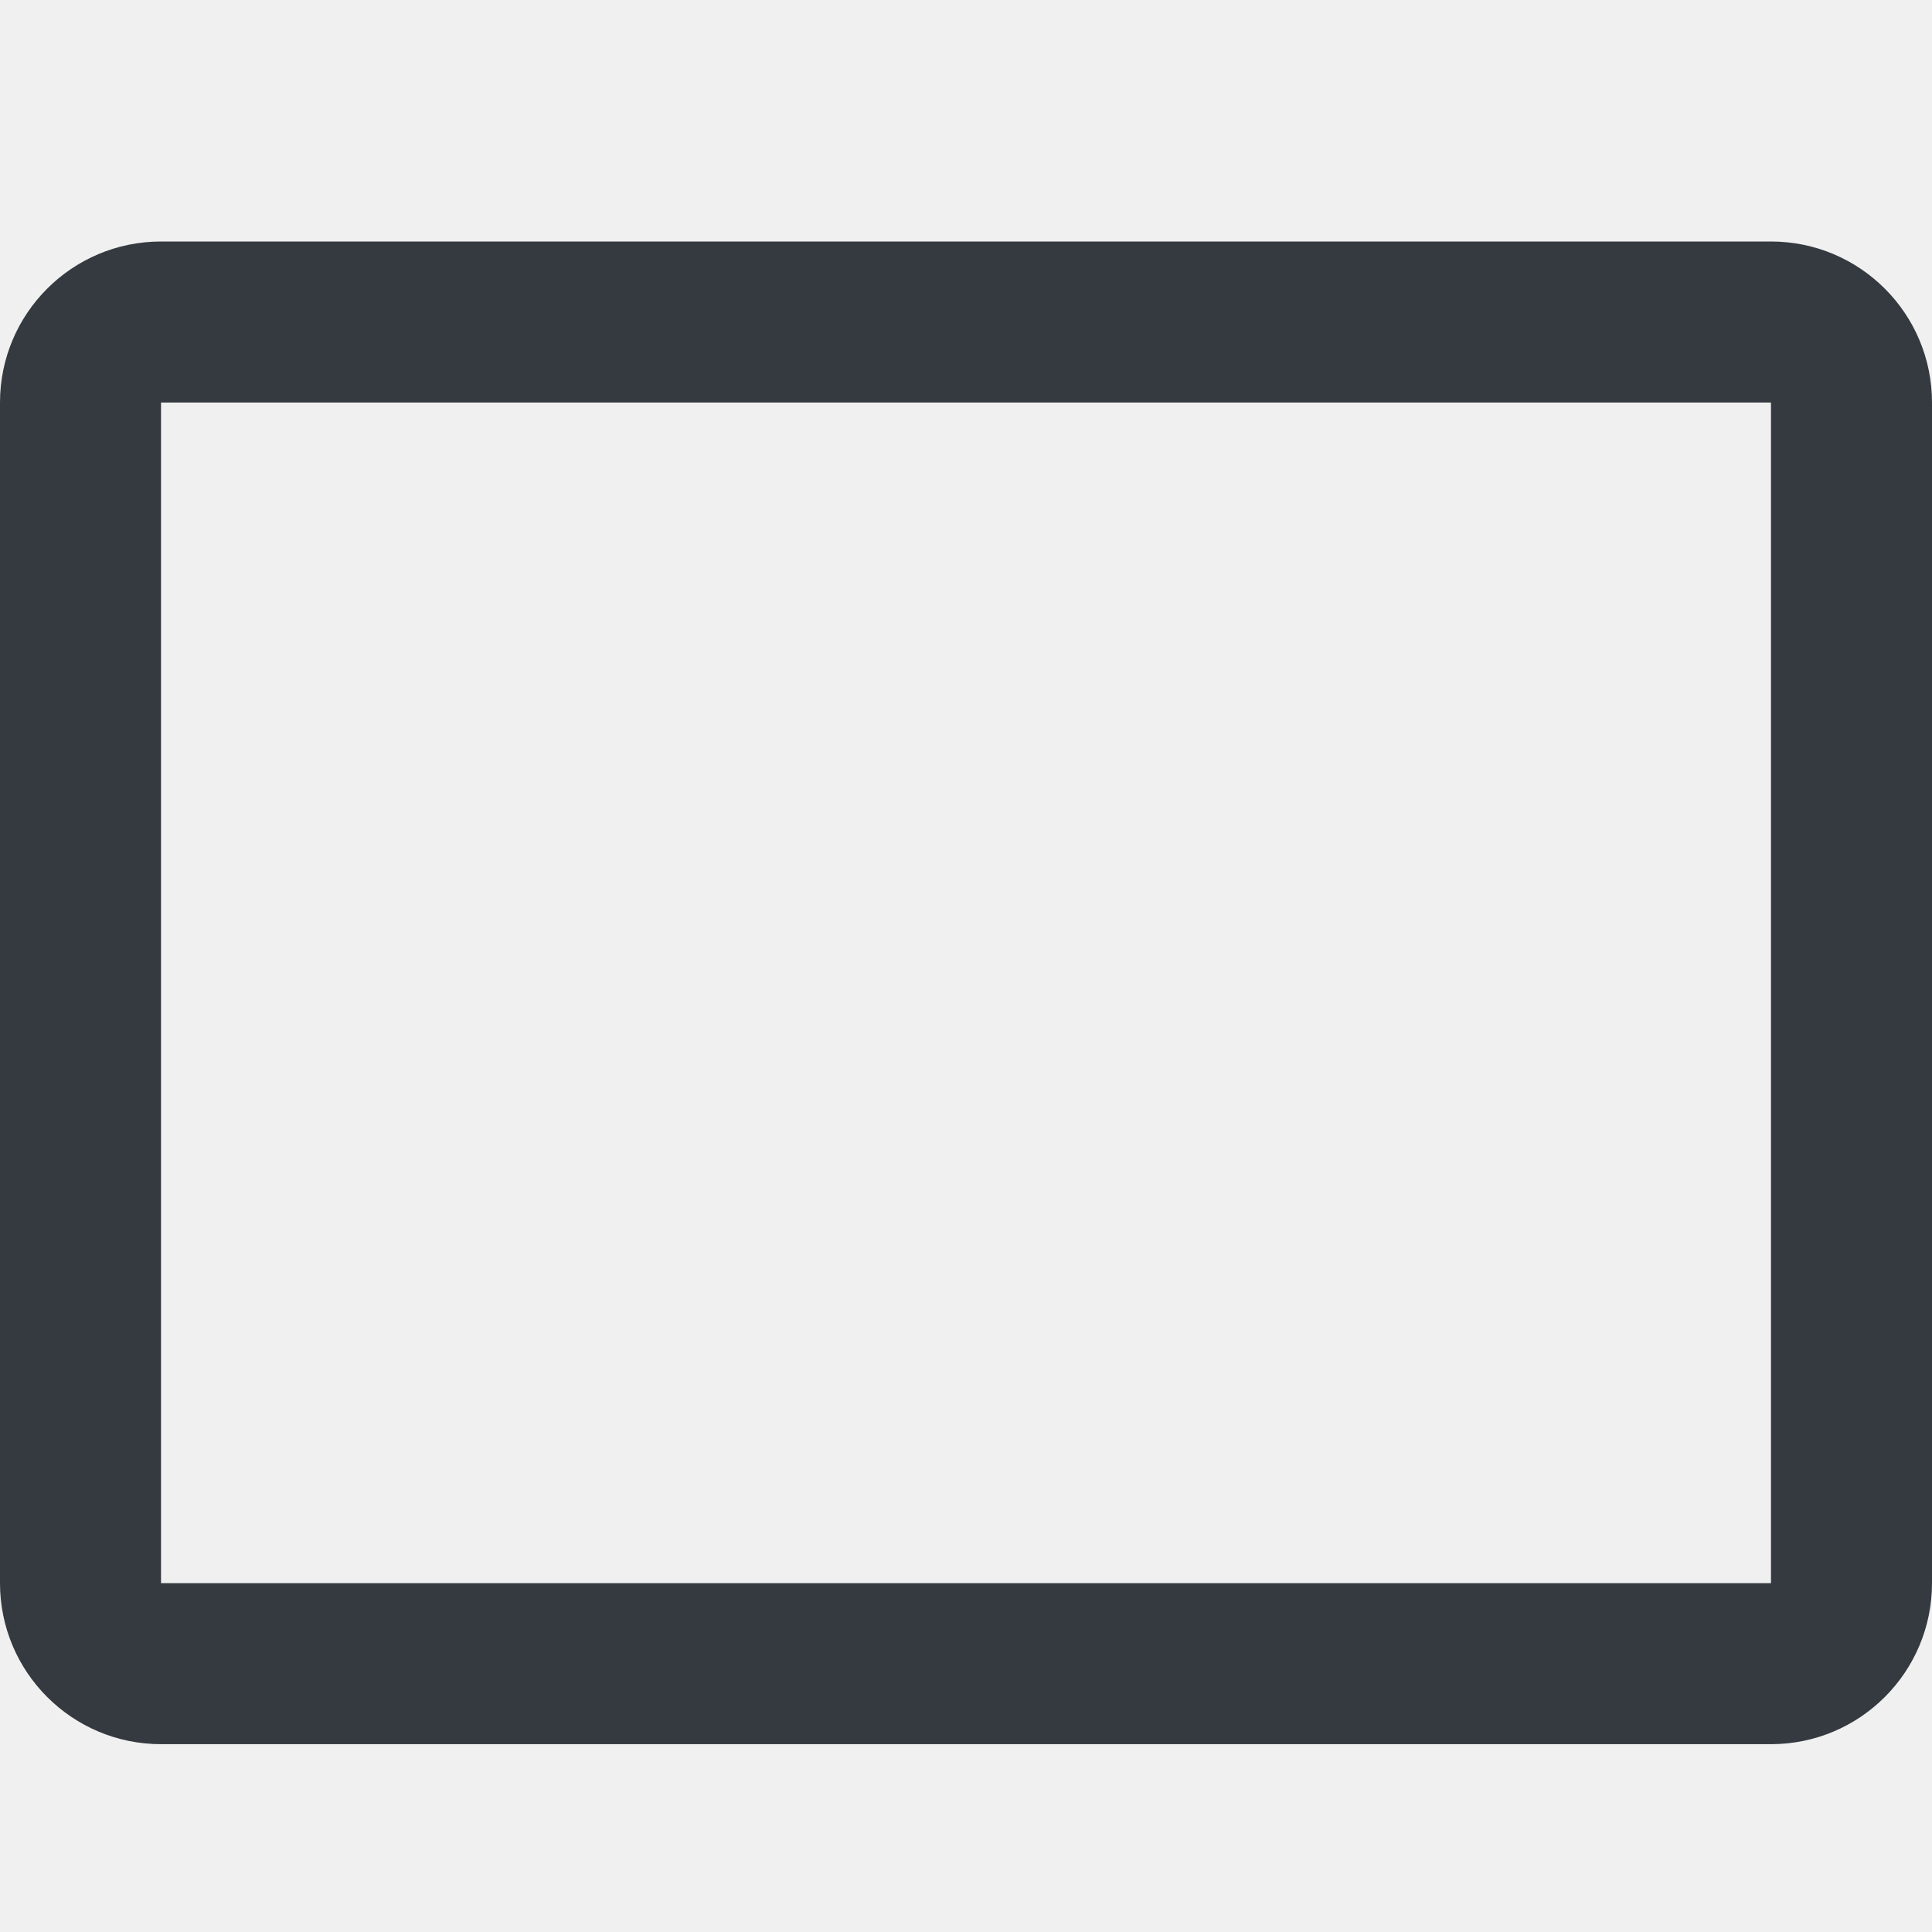
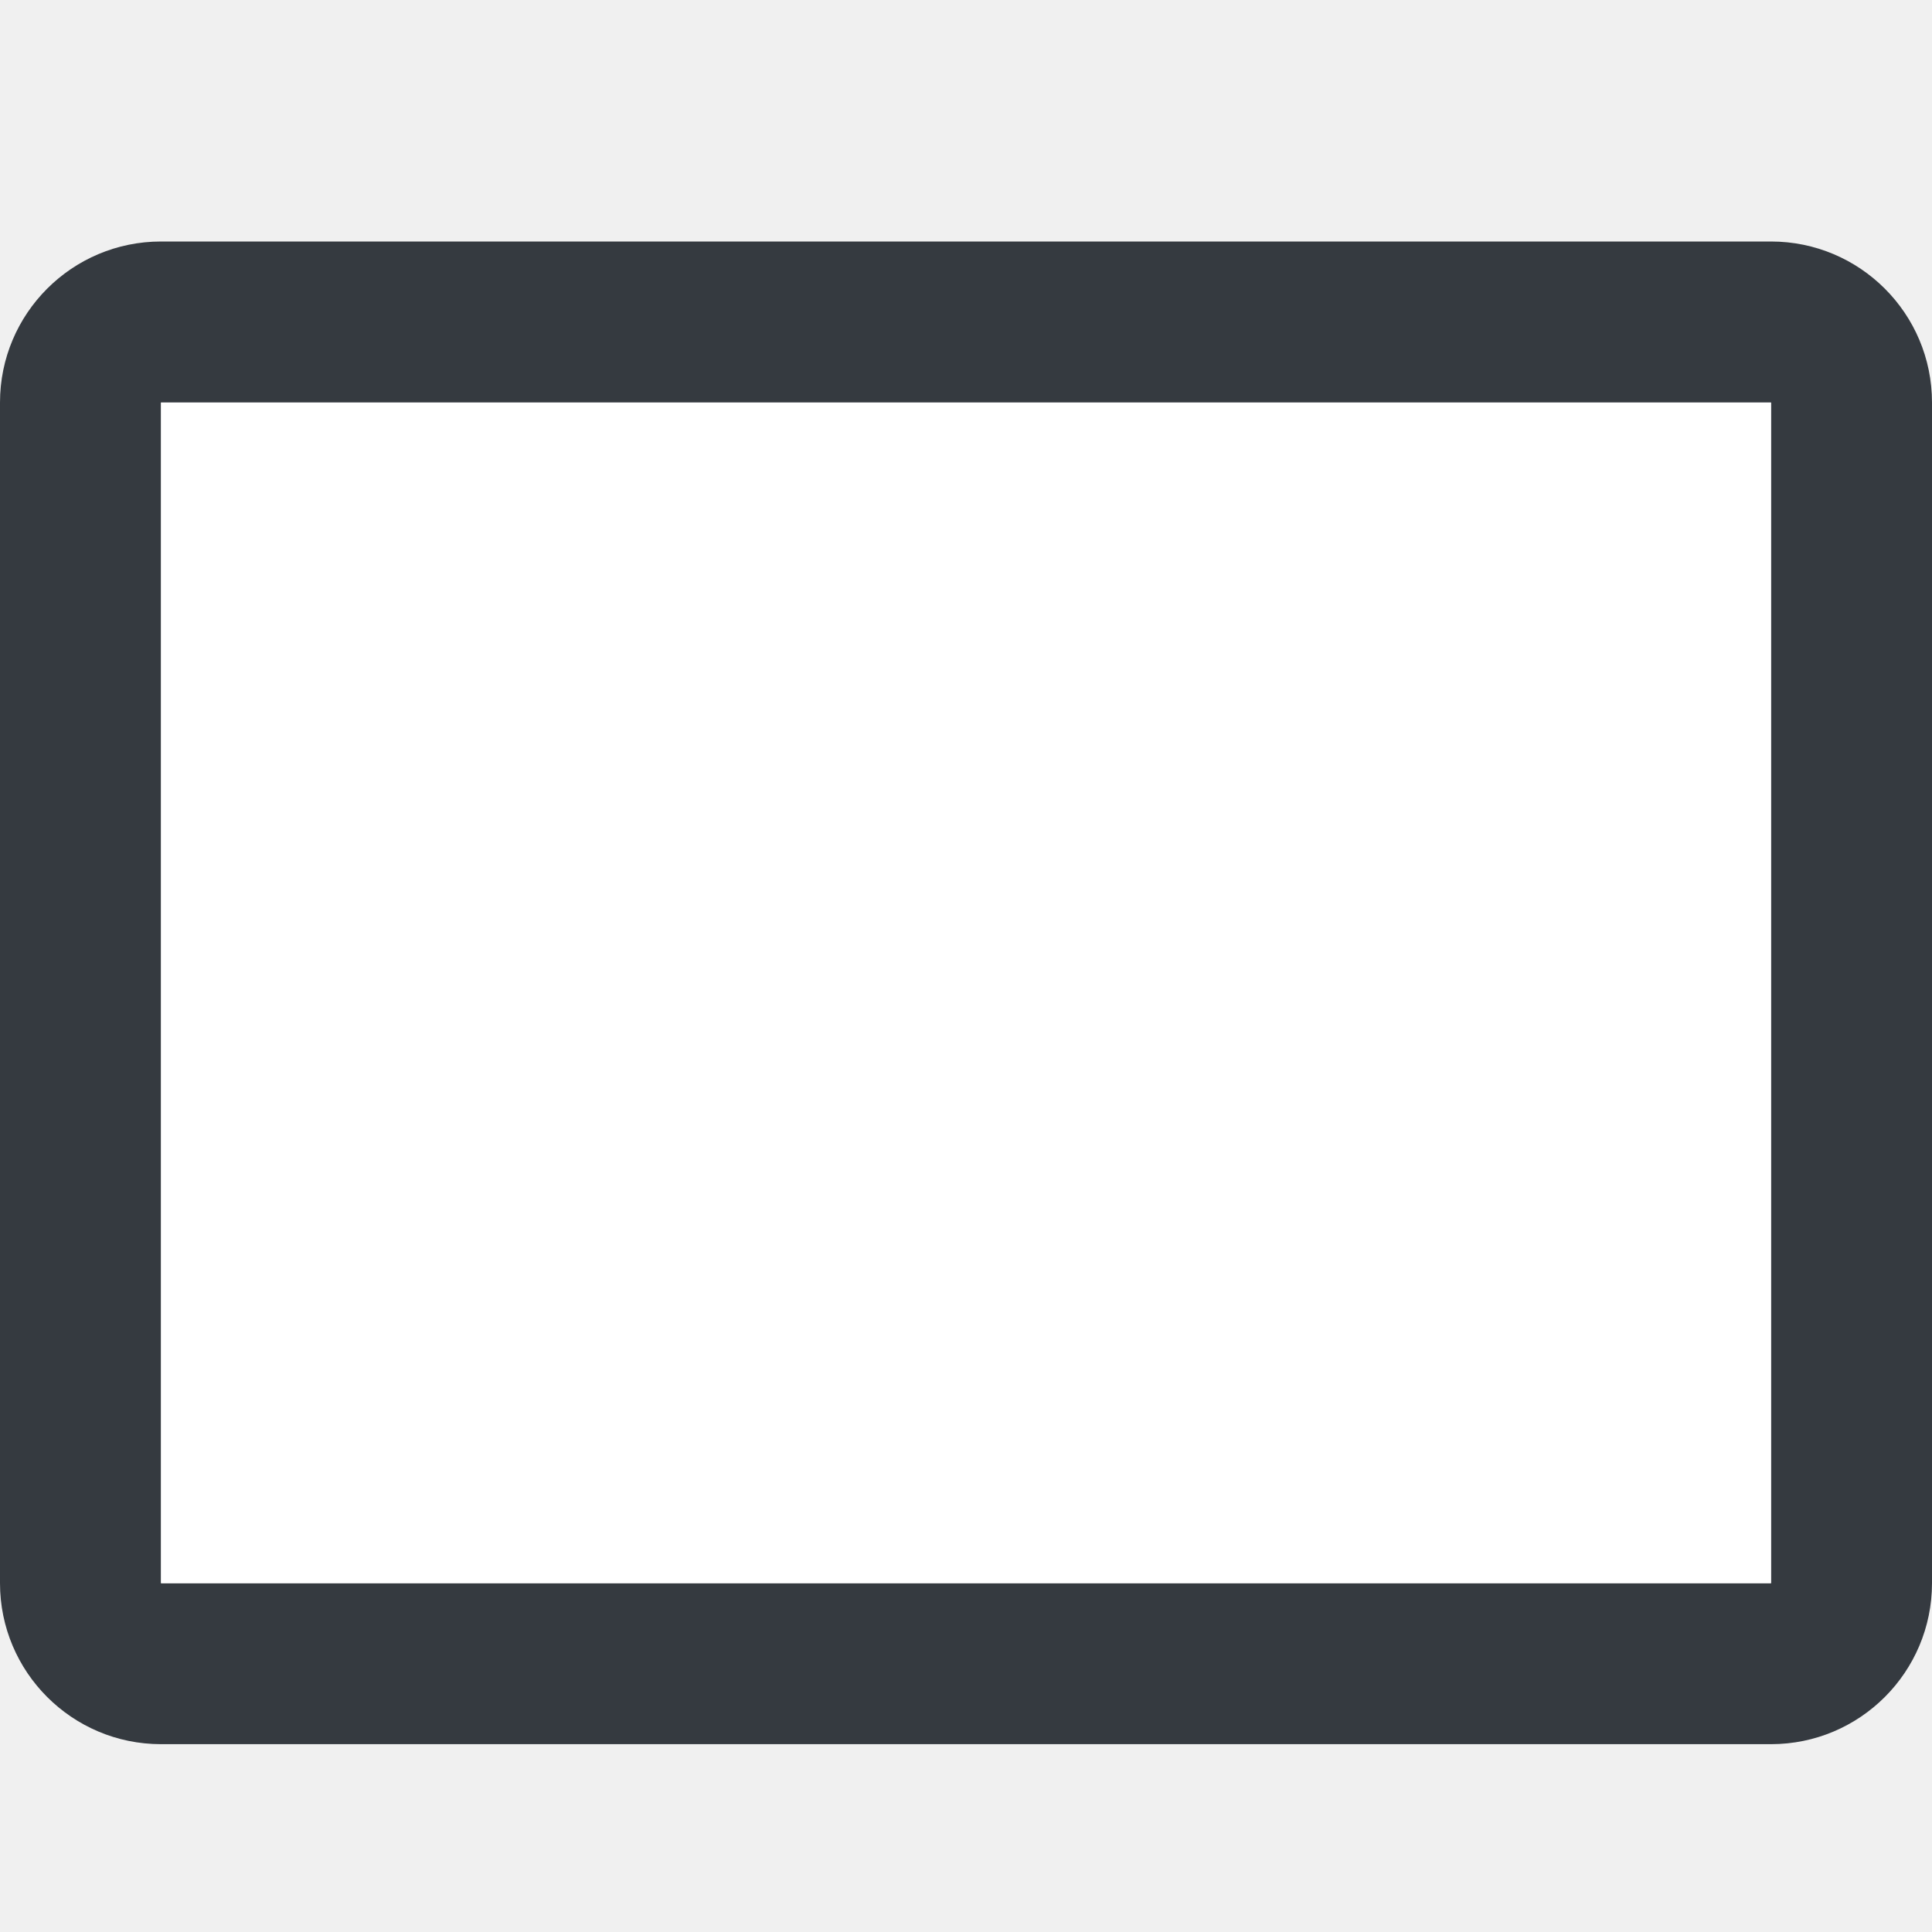
<svg xmlns="http://www.w3.org/2000/svg" viewBox="0 0 32 32" version="1.1" id="svg832" width="32" height="32">
  <defs id="defs836" />
-   <path d="M 29.333,4 H 2.667 C 1.194,4 0,5.194 0,6.667 V 26.222 c 0,1.472 1.194,2.667 2.667,2.667 H 29.333 C 30.806,28.889 32,27.694 32,26.222 V 6.667 C 32,5.194 30.806,4 29.333,4 Z m 0,22.222 H 2.667 V 6.667 H 29.333 Z" id="path830" style="fill:#353a40;fill-opacity:1;stroke-width:0.056" />
+   <g id="g4623">
+     <path d="M 29.333,4 H 2.667 C 1.194,4 0,5.194 0,6.667 V 26.222 c 0,1.472 1.194,2.667 2.667,2.667 H 29.333 C 30.806,28.889 32,27.694 32,26.222 V 6.667 C 32,5.194 30.806,4 29.333,4 Z m 0,22.222 H 2.667 V 6.667 H 29.333 Z" id="path830" style="fill:#353a40;fill-opacity:1;stroke-width:0.056" />
+     <rect style="fill:#ffffff;stroke:none;stroke-width:1.45;stroke-linecap:round;paint-order:markers fill stroke" id="rect4619" width="26.667" height="19.556" x="2.667" y="6.667" ry="0" />
+   </g>
</svg>
